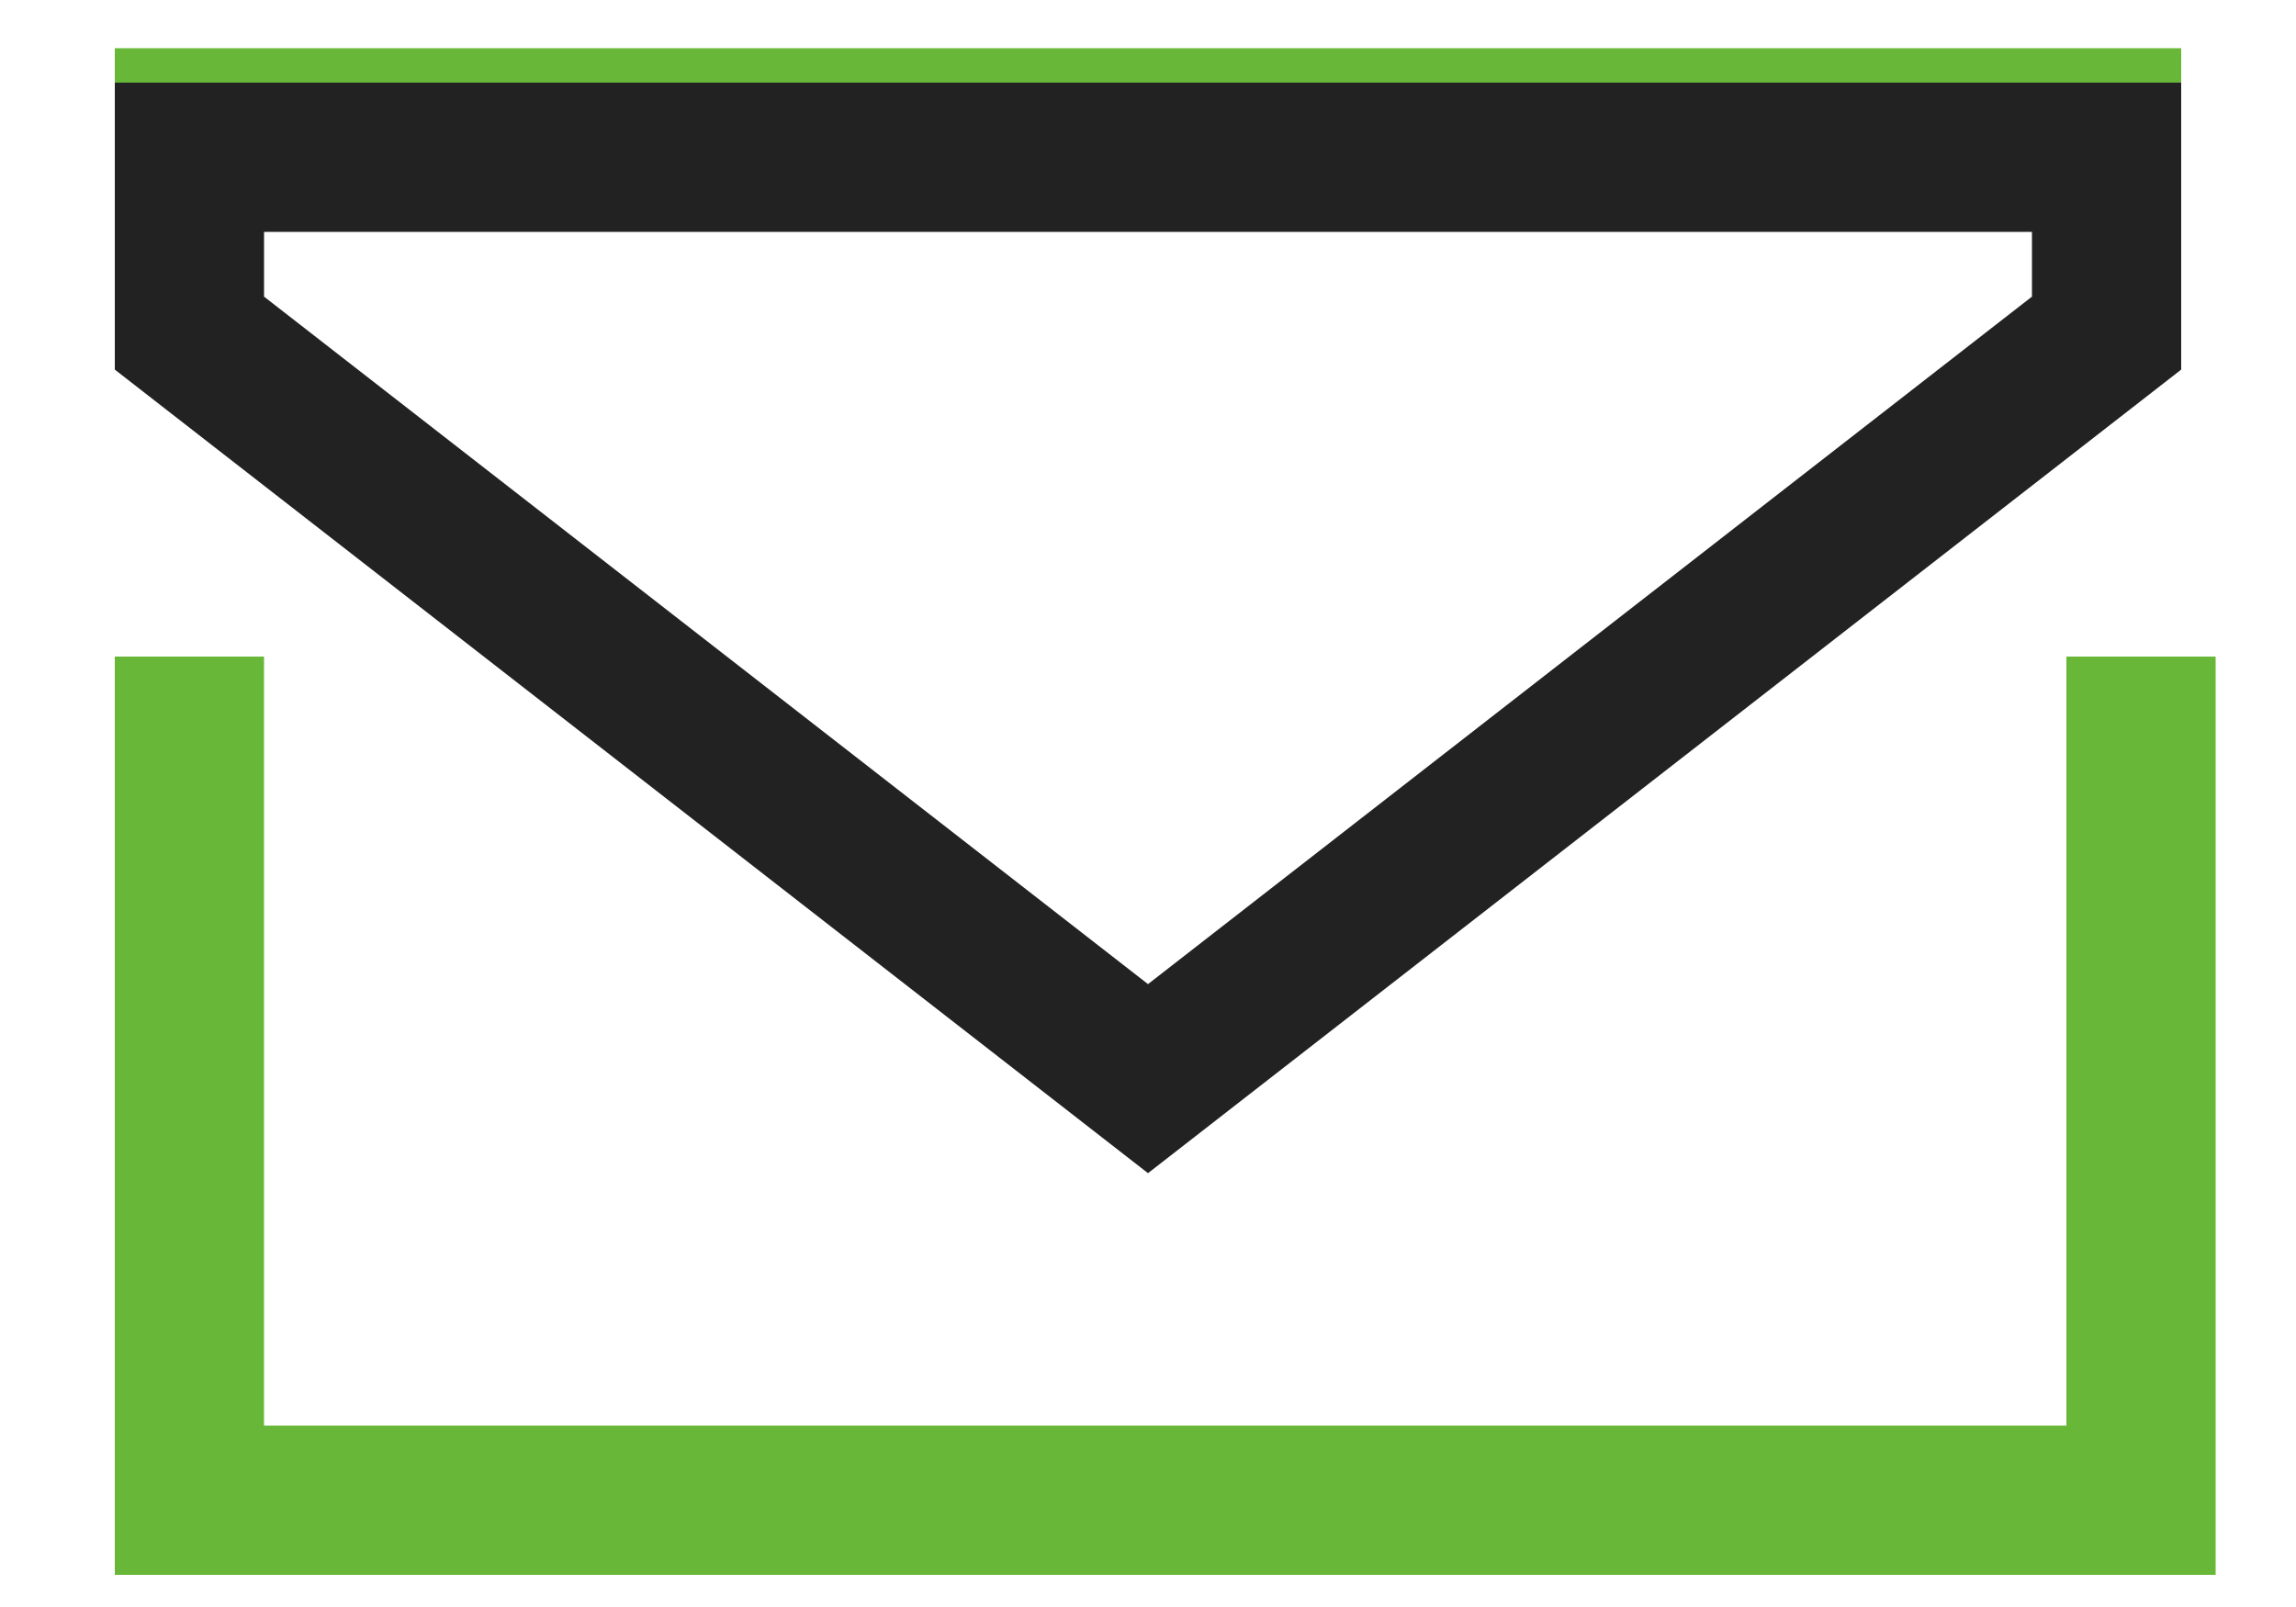
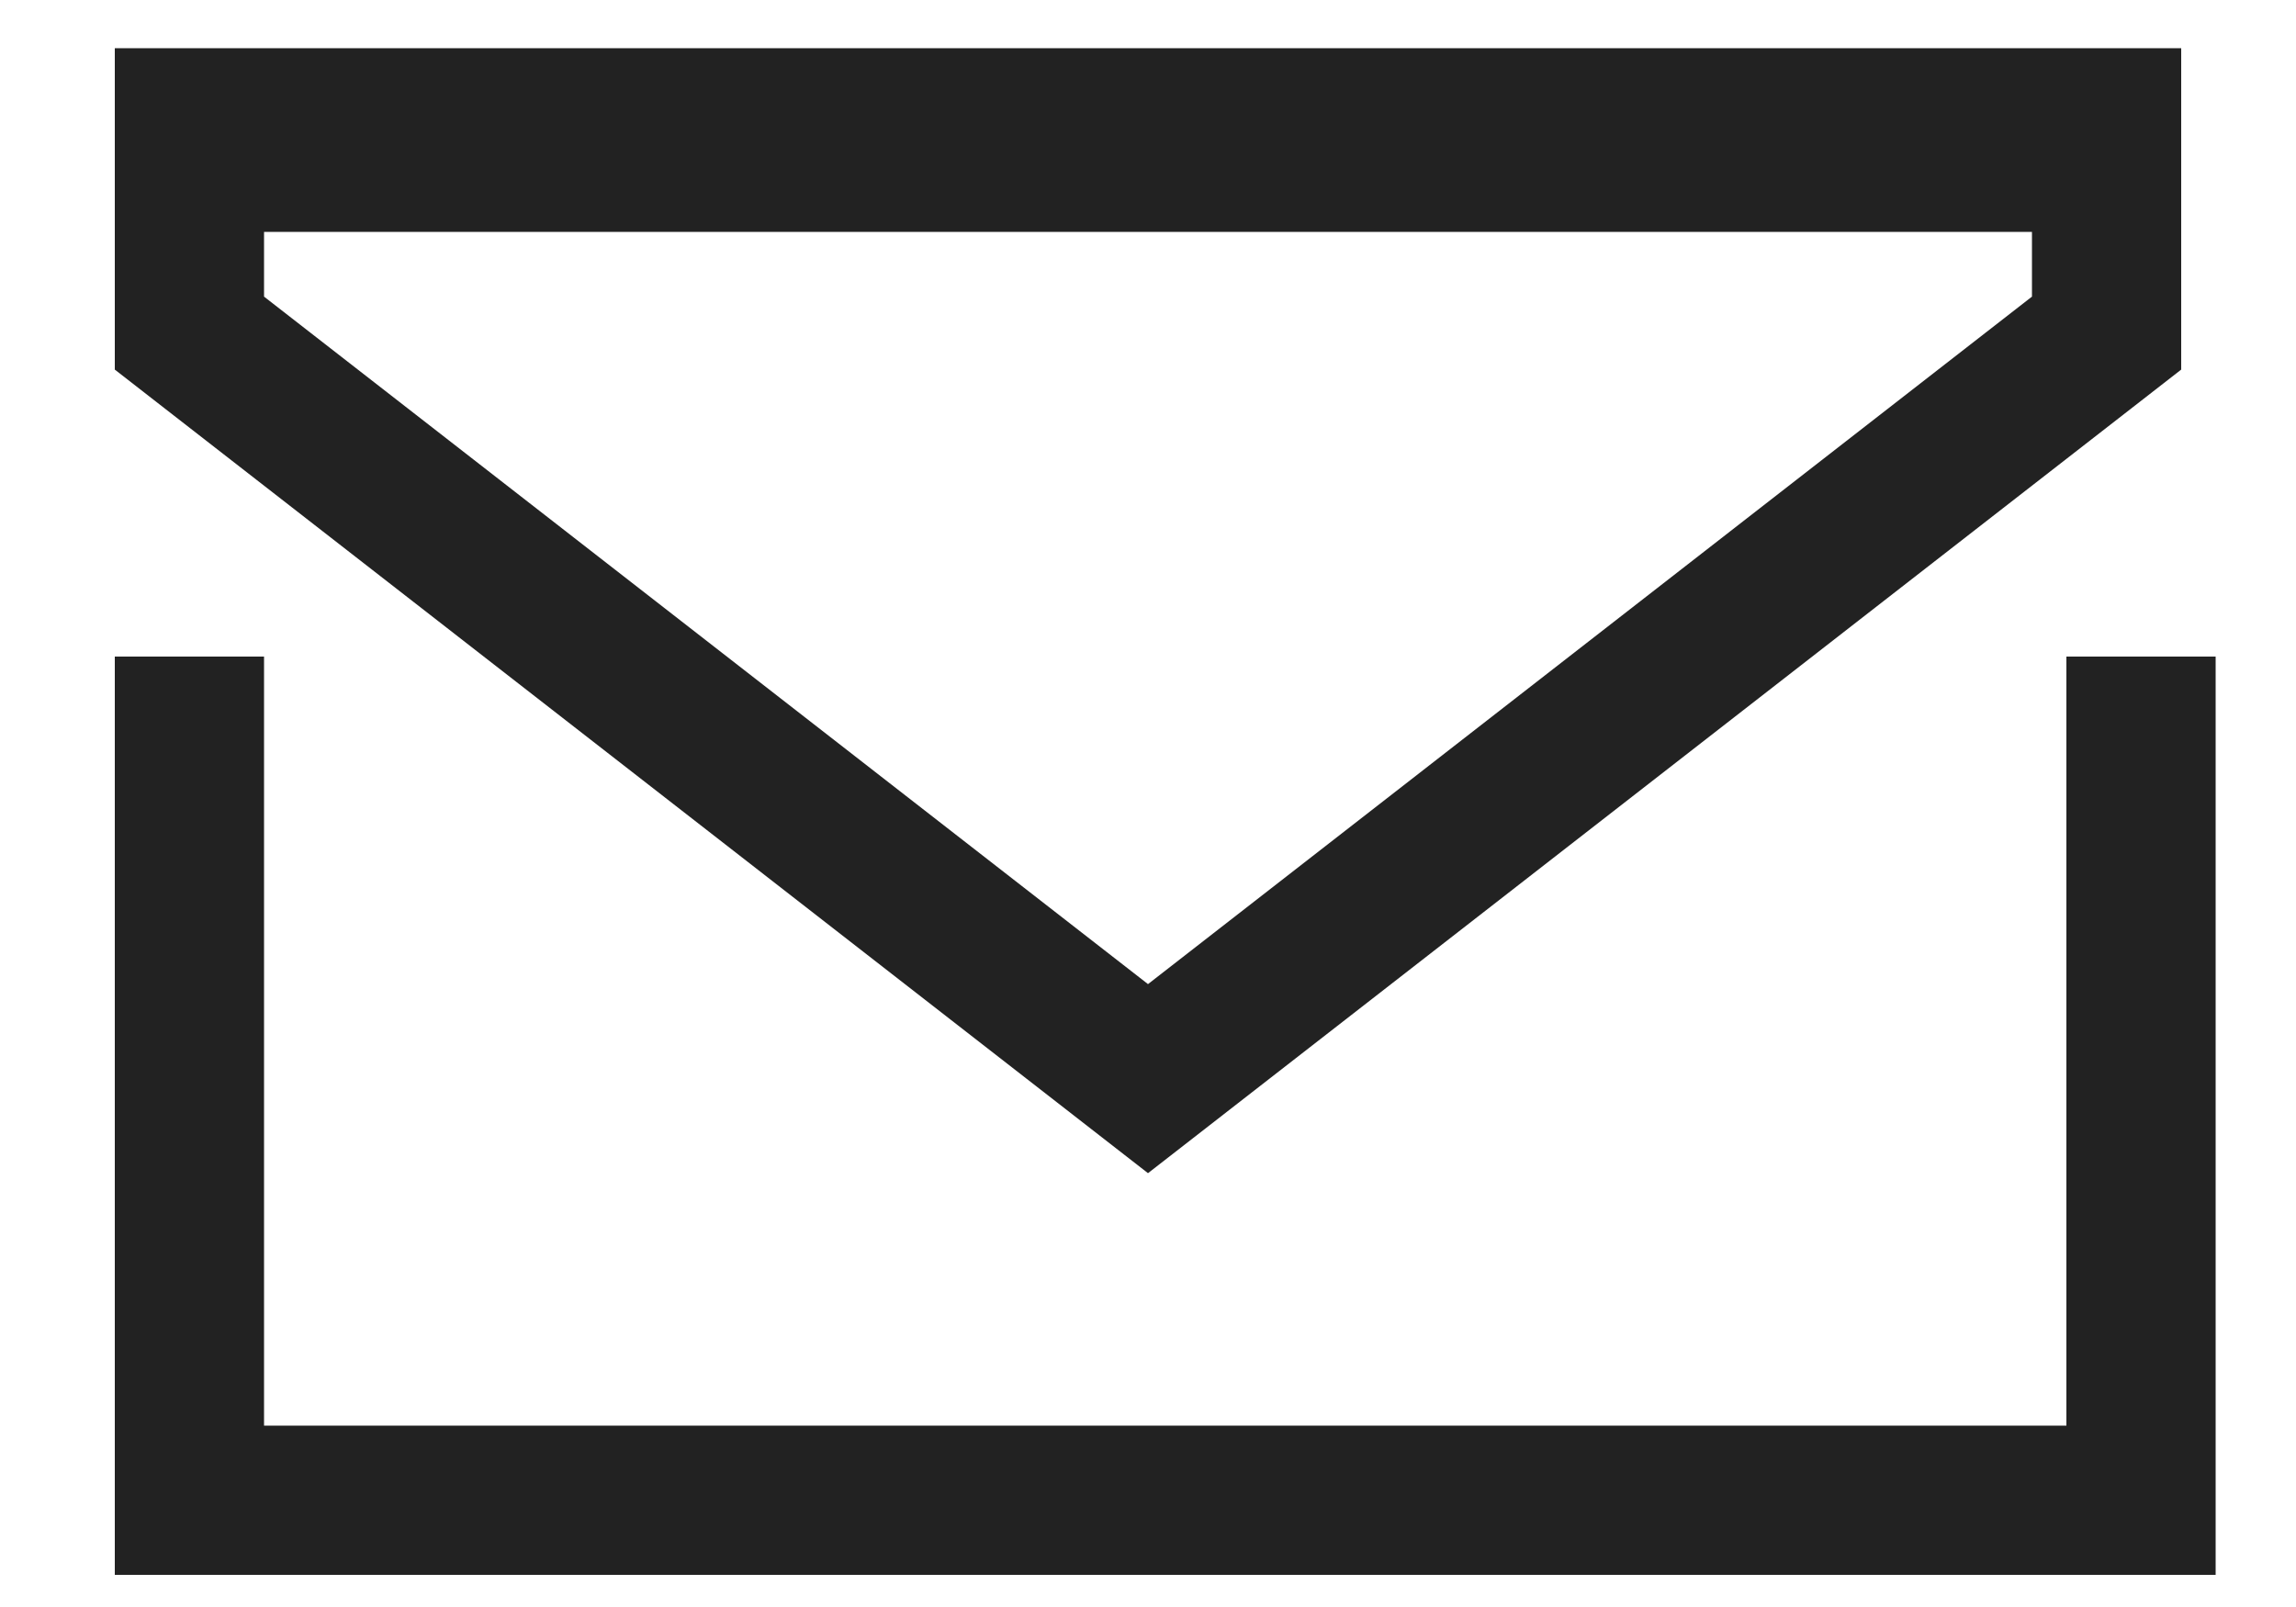
<svg xmlns="http://www.w3.org/2000/svg" width="20" height="14" viewBox="0 0 20 14" fill="none">
-   <line x1="1.65" y1="5.72" x2="1.65" y2="13.72" stroke="#68b738" stroke-width="1.3" />
-   <line x1="18.65" y1="5.72" x2="18.65" y2="13.72" stroke="#68b738" stroke-width="1.3" />
-   <line x1="1" y1="13.07" x2="19" y2="13.07" stroke="#68b738" stroke-width="1.3" />
-   <line x1="1" y1="1.07" x2="19" y2="1.07" stroke="#68b738" stroke-width="1.3" />
+   <line x1="1.65" y1="5.72" x2="1.65" y2="13.72" stroke="#222222" stroke-width="1.3" />
+   <line x1="18.65" y1="5.72" x2="18.65" y2="13.72" stroke="#222222" stroke-width="1.3" />
+   <line x1="1" y1="13.07" x2="19" y2="13.07" stroke="#222222" stroke-width="1.3" />
+   <line x1="1" y1="1.07" x2="19" y2="1.07" stroke="#222222" stroke-width="1.3" />
  <path d="M18.35 2.902L10 9.397L1.65 2.902V1.37H4.5L10 1.37H15H18.35V2.902Z" stroke="#222222" stroke-width="1.3" />
</svg>
